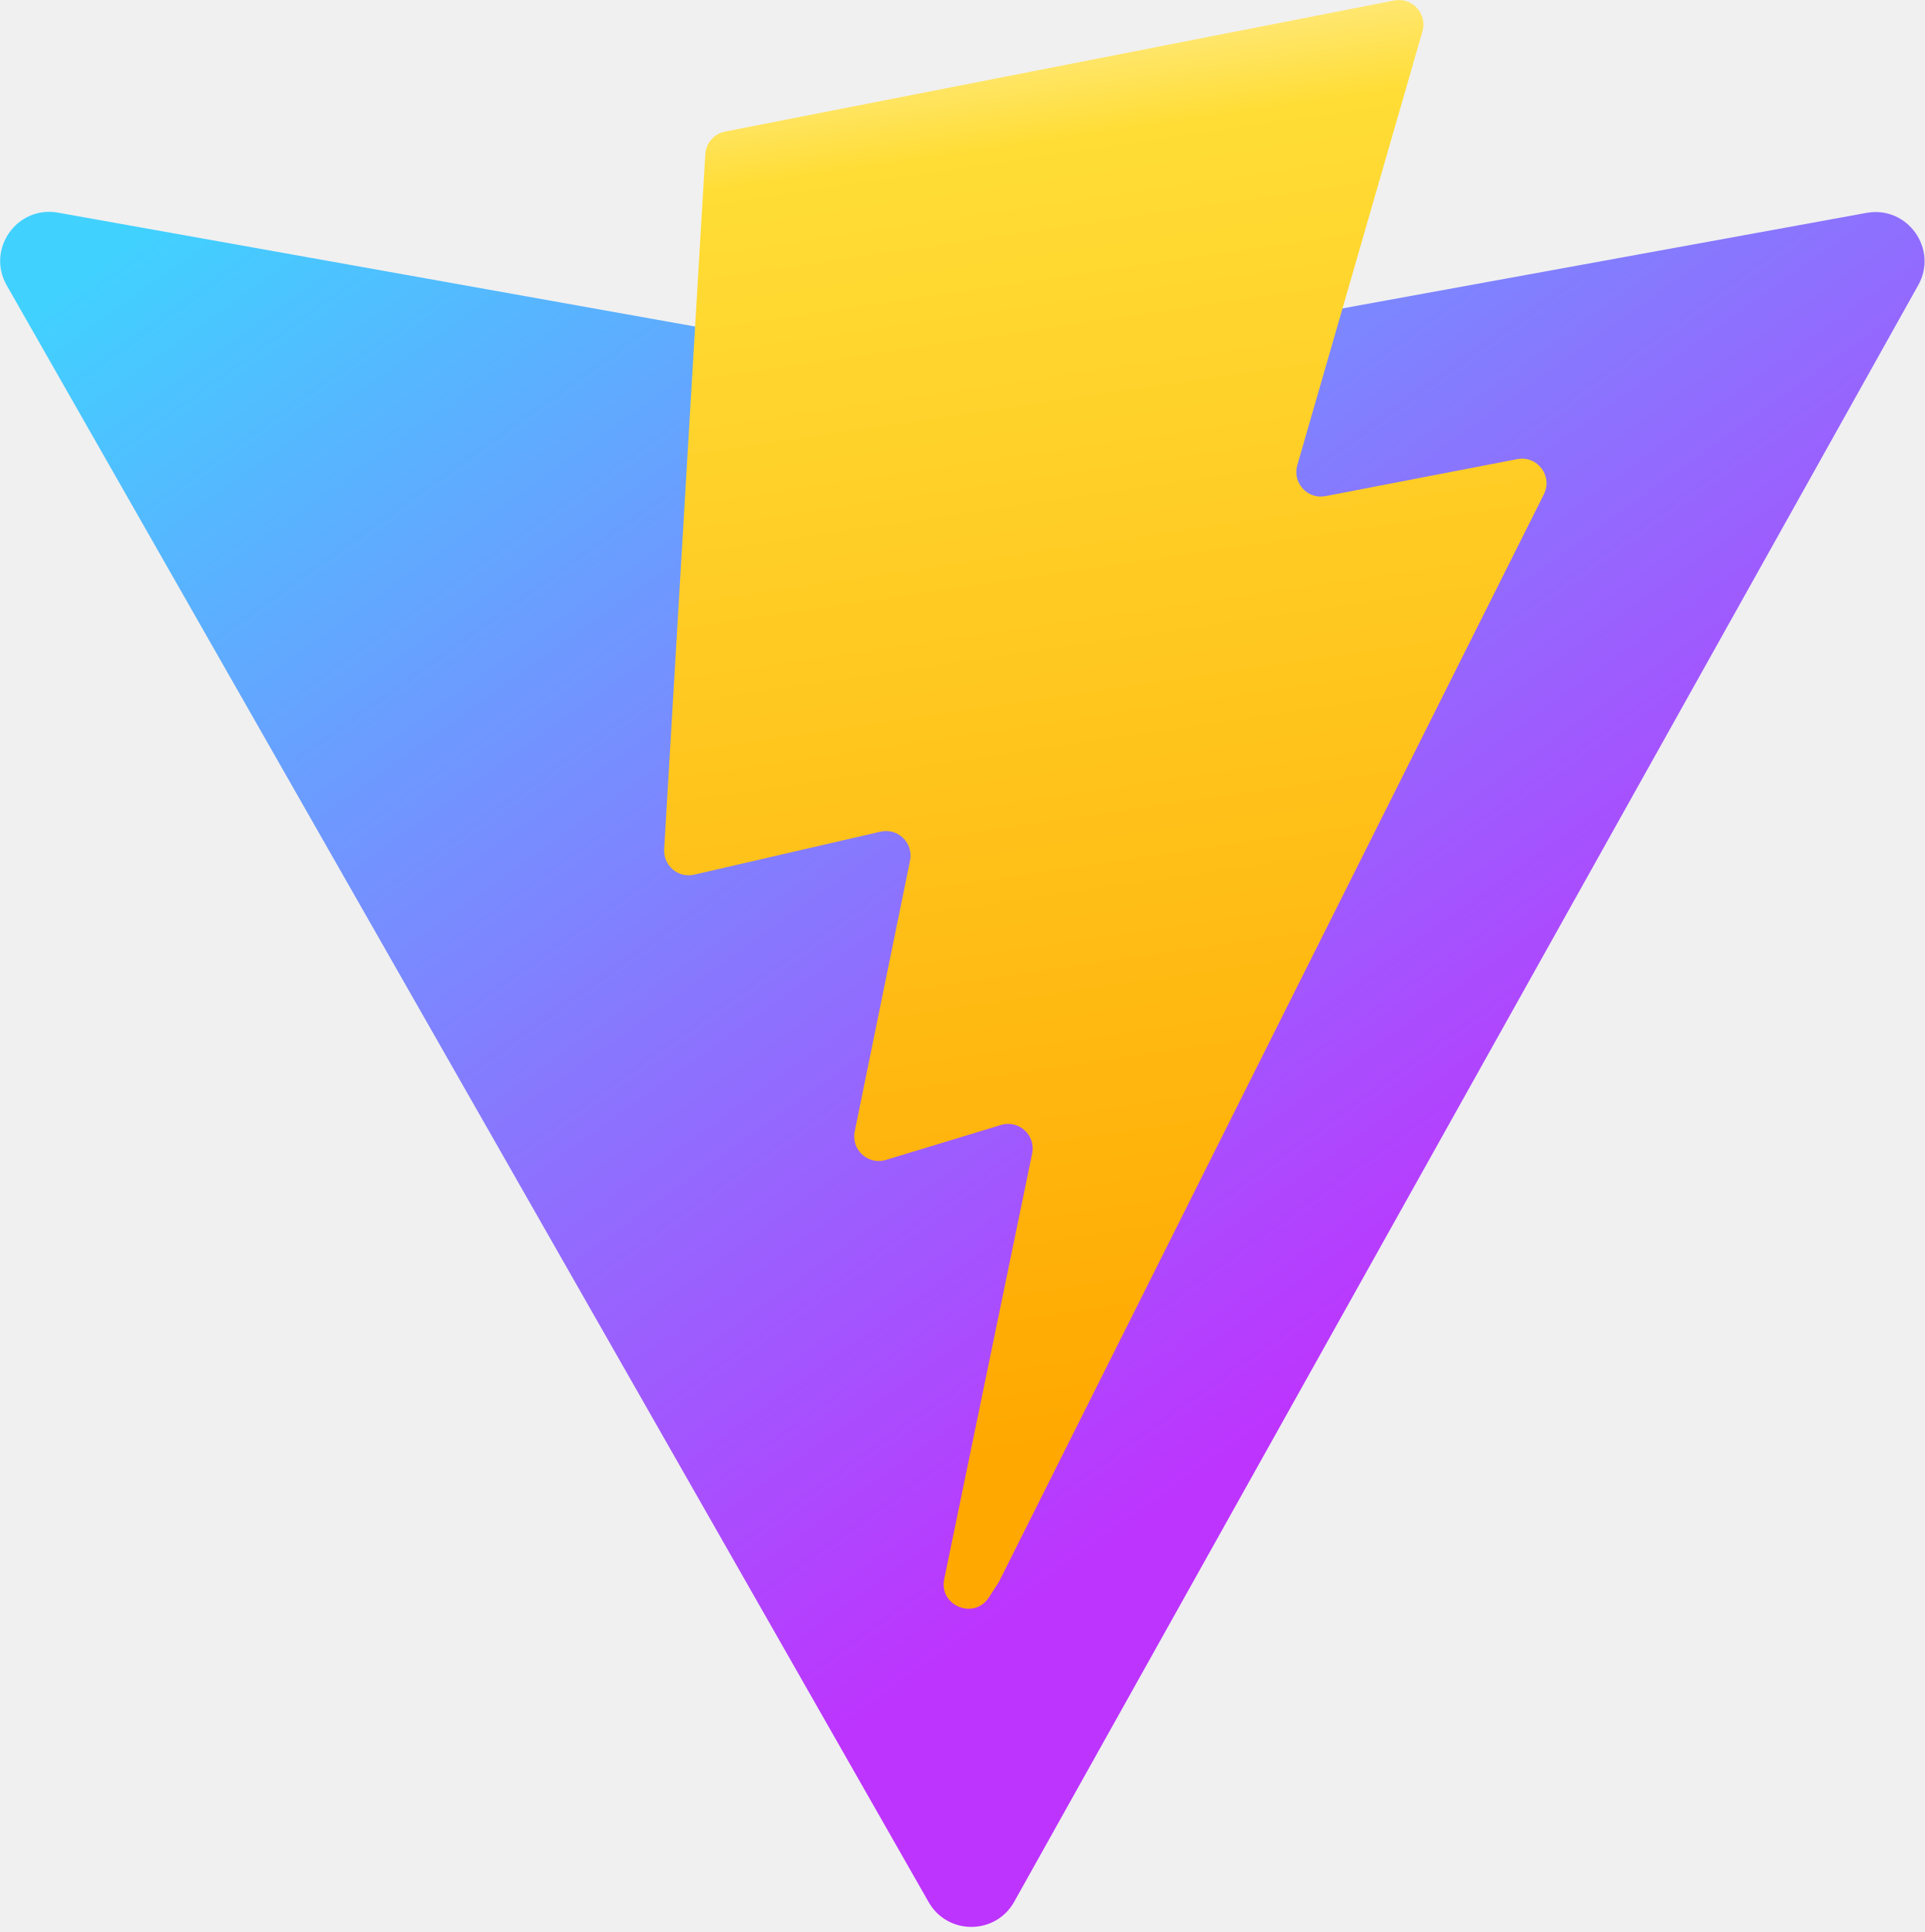
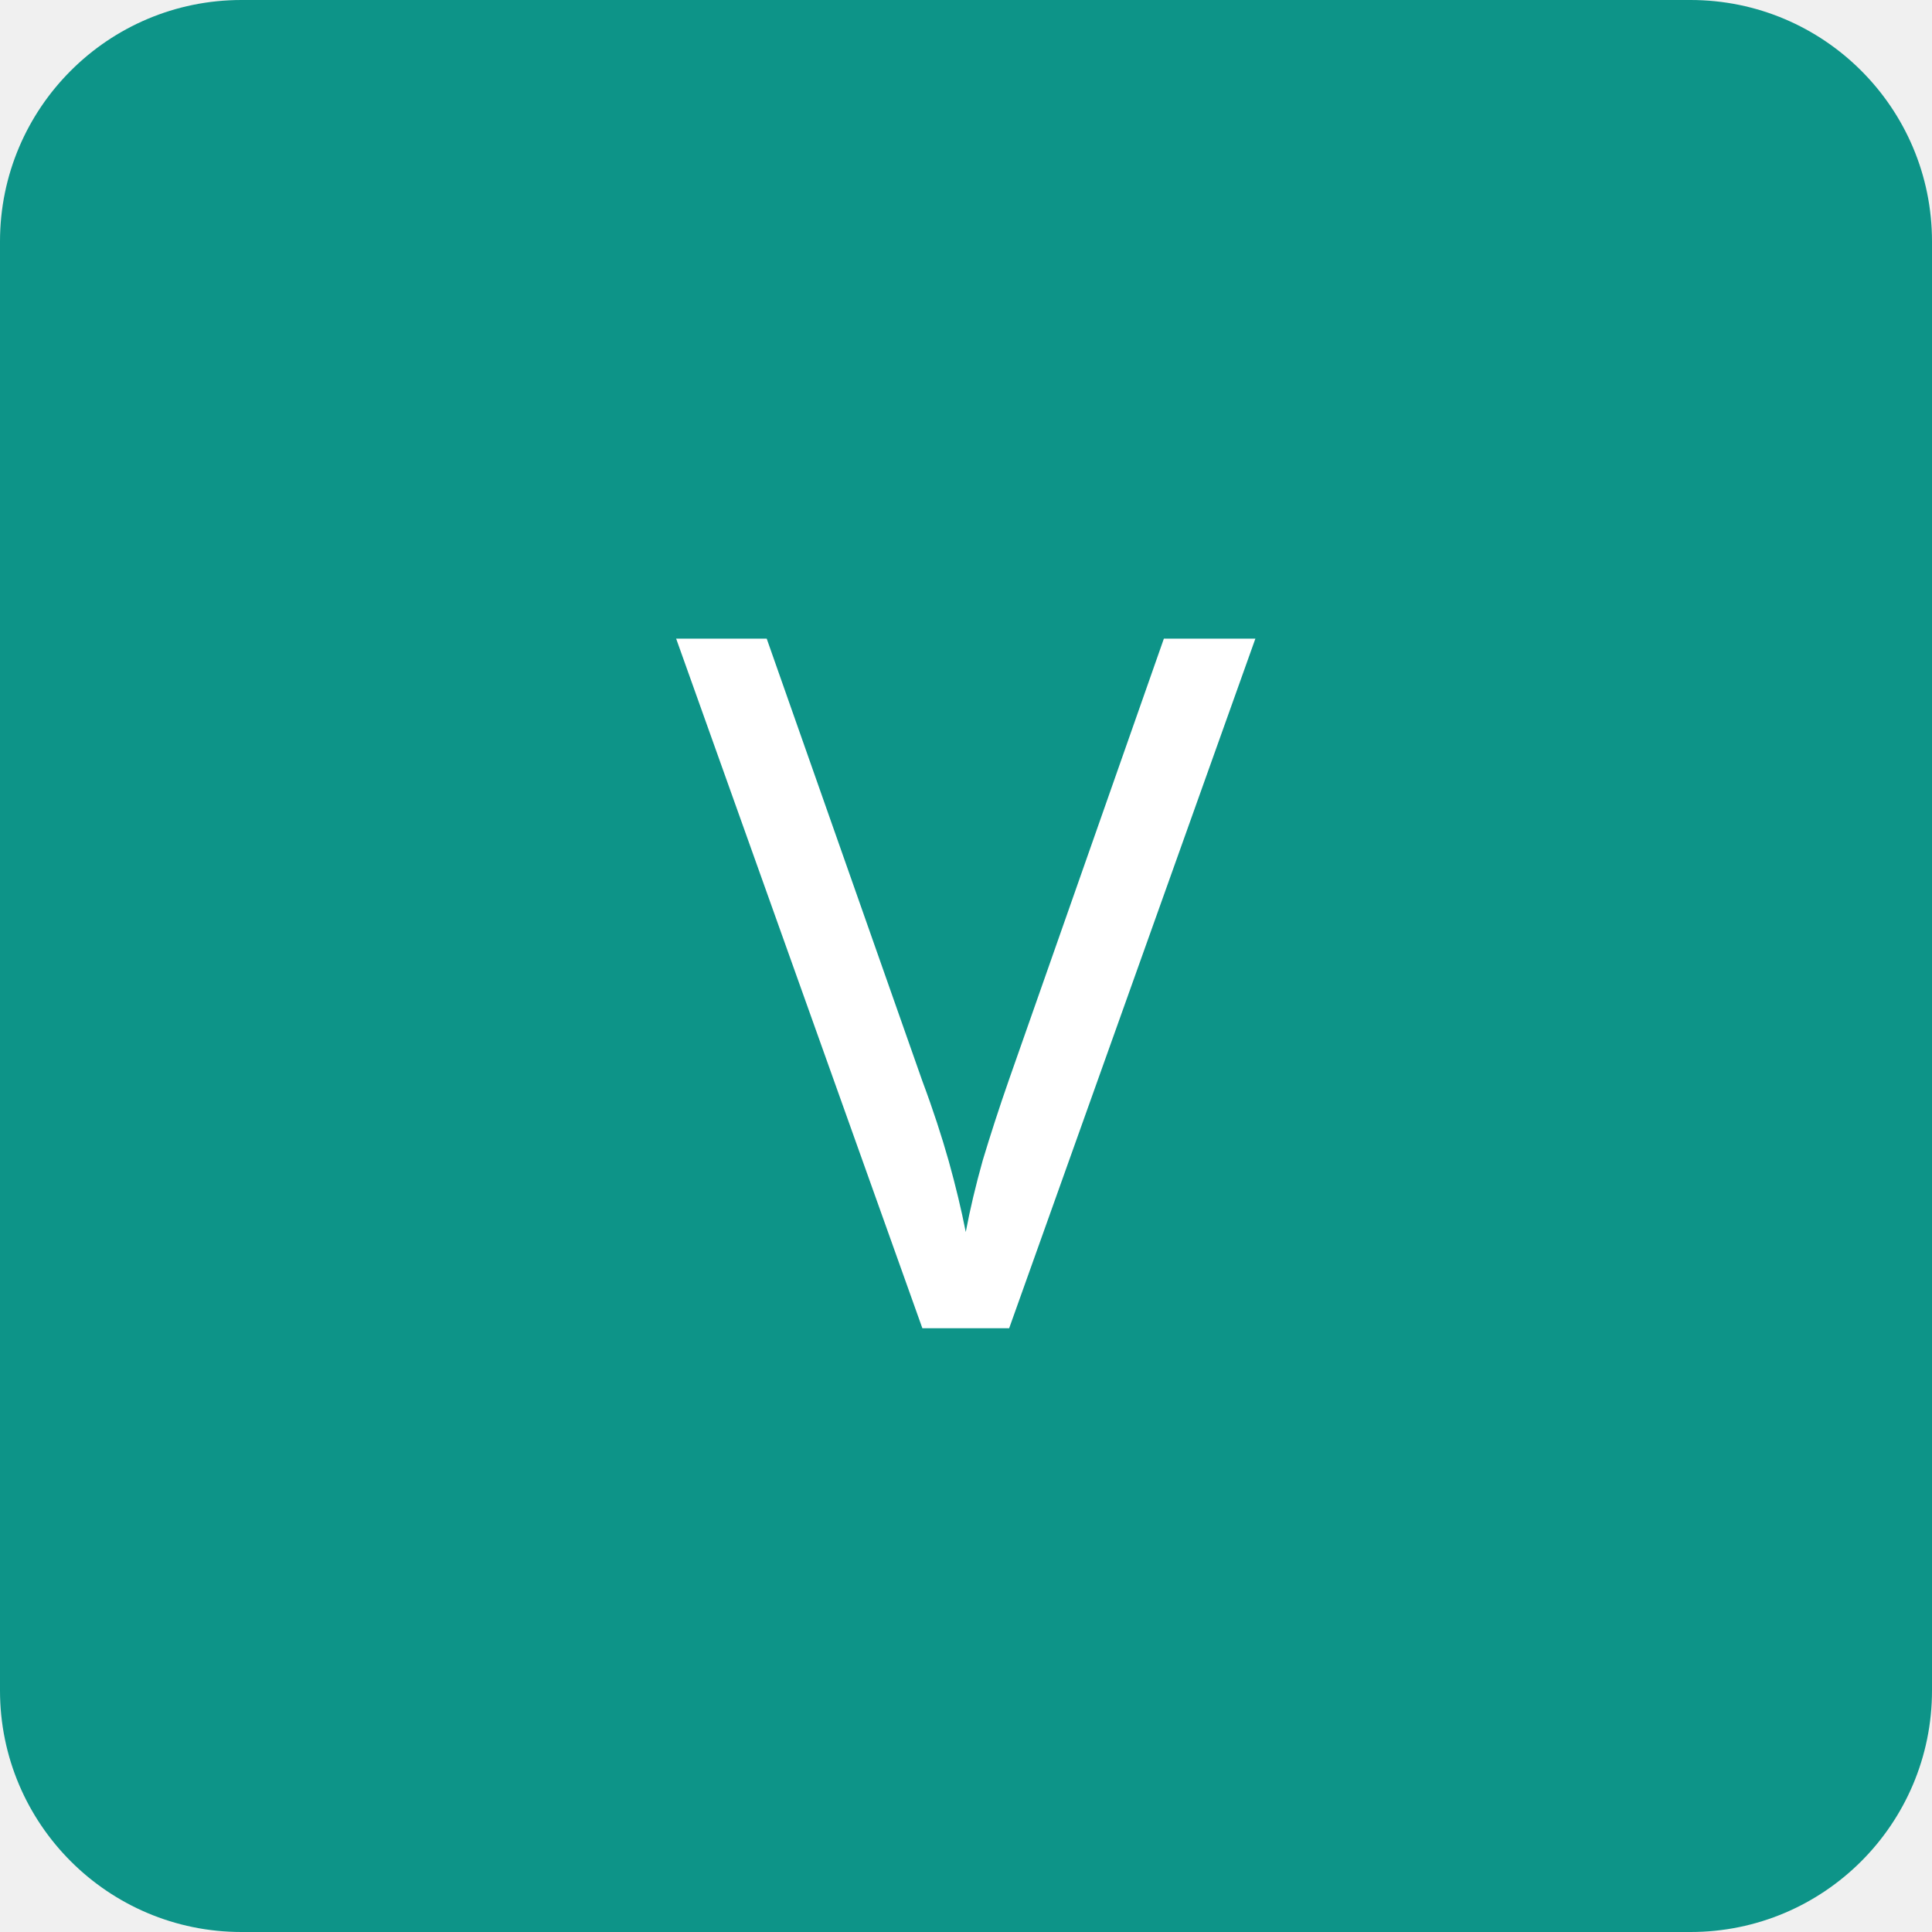
- <svg xmlns="http://www.w3.org/2000/svg" aria-hidden="true" role="img" class="iconify iconify--logos" width="31.88" height="32" preserveAspectRatio="xMidYMid meet" viewBox="0 0 256 257">
-   <defs>
-     <linearGradient id="IconifyId1813088fe1fbc01fb466" x1="-.828%" x2="57.636%" y1="7.652%" y2="78.411%">
-       <stop offset="0%" stop-color="#41D1FF" />
-       <stop offset="100%" stop-color="#BD34FE" />
-     </linearGradient>
-     <linearGradient id="IconifyId1813088fe1fbc01fb467" x1="43.376%" x2="50.316%" y1="2.242%" y2="89.03%">
-       <stop offset="0%" stop-color="#FFEA83" />
-       <stop offset="8.333%" stop-color="#FFDD35" />
-       <stop offset="100%" stop-color="#FFA800" />
-     </linearGradient>
-   </defs>
-   <path fill="url(#IconifyId1813088fe1fbc01fb466)" d="M255.153 37.938L134.897 252.976c-2.483 4.44-8.862 4.466-11.382.048L.875 37.958c-2.746-4.814 1.371-10.646 6.827-9.67l120.385 21.517a6.537 6.537 0 0 0 2.322-.004l117.867-21.483c5.438-.991 9.574 4.796 6.877 9.62Z" />
-   <path fill="url(#IconifyId1813088fe1fbc01fb467)" d="M185.432.063L96.44 17.501a3.268 3.268 0 0 0-2.634 3.014l-5.474 92.456a3.268 3.268 0 0 0 3.997 3.378l24.777-5.718c2.318-.535 4.413 1.507 3.936 3.838l-7.361 36.047c-.495 2.426 1.782 4.5 4.151 3.78l15.304-4.649c2.372-.72 4.652 1.36 4.15 3.788l-11.698 56.621c-.732 3.542 3.979 5.473 5.943 2.437l1.313-2.028l72.516-144.72c1.215-2.423-.88-5.186-3.54-4.672l-25.505 4.922c-2.396.462-4.435-1.77-3.759-4.114l16.646-57.705c.677-2.35-1.37-4.583-3.769-4.113Z" />
+ <svg xmlns="http://www.w3.org/2000/svg" viewBox="0 0 32 32">
+   <rect width="32" height="32" rx="4" fill="#0d9488" />
+   <text x="16" y="22" font-size="16" fill="white" text-anchor="middle" font-family="sans-serif">V</text>
</svg>
